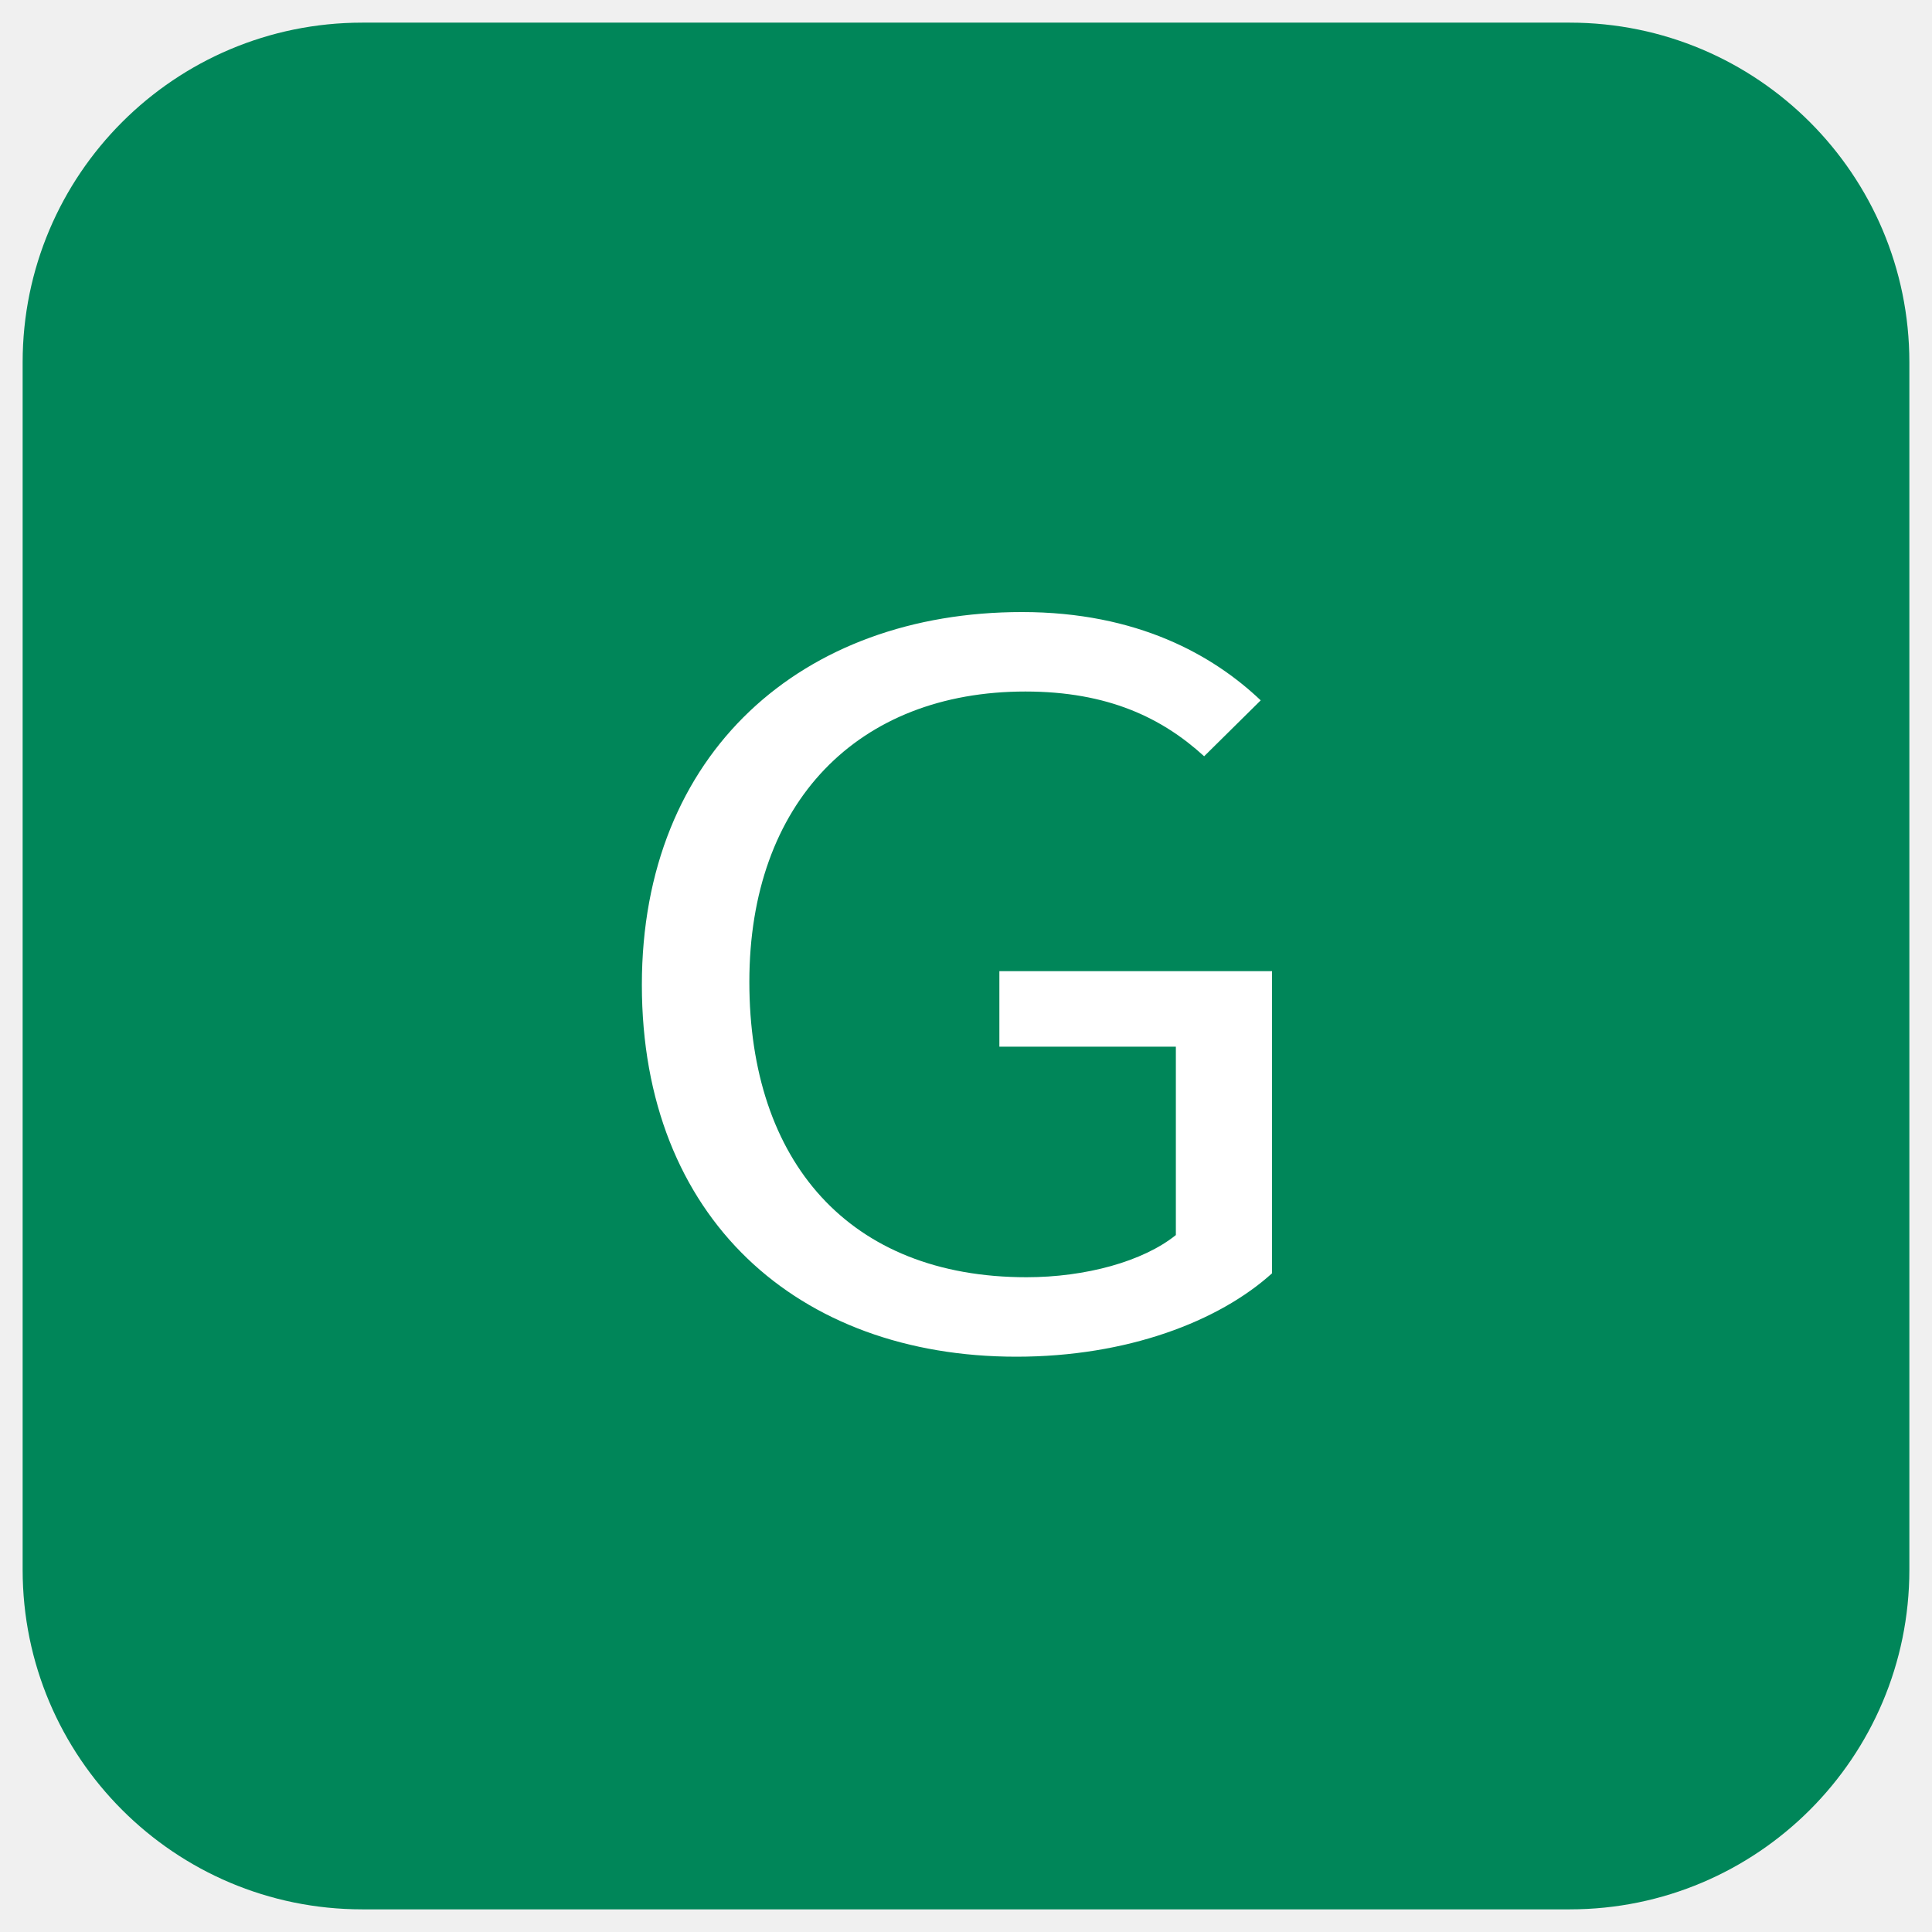
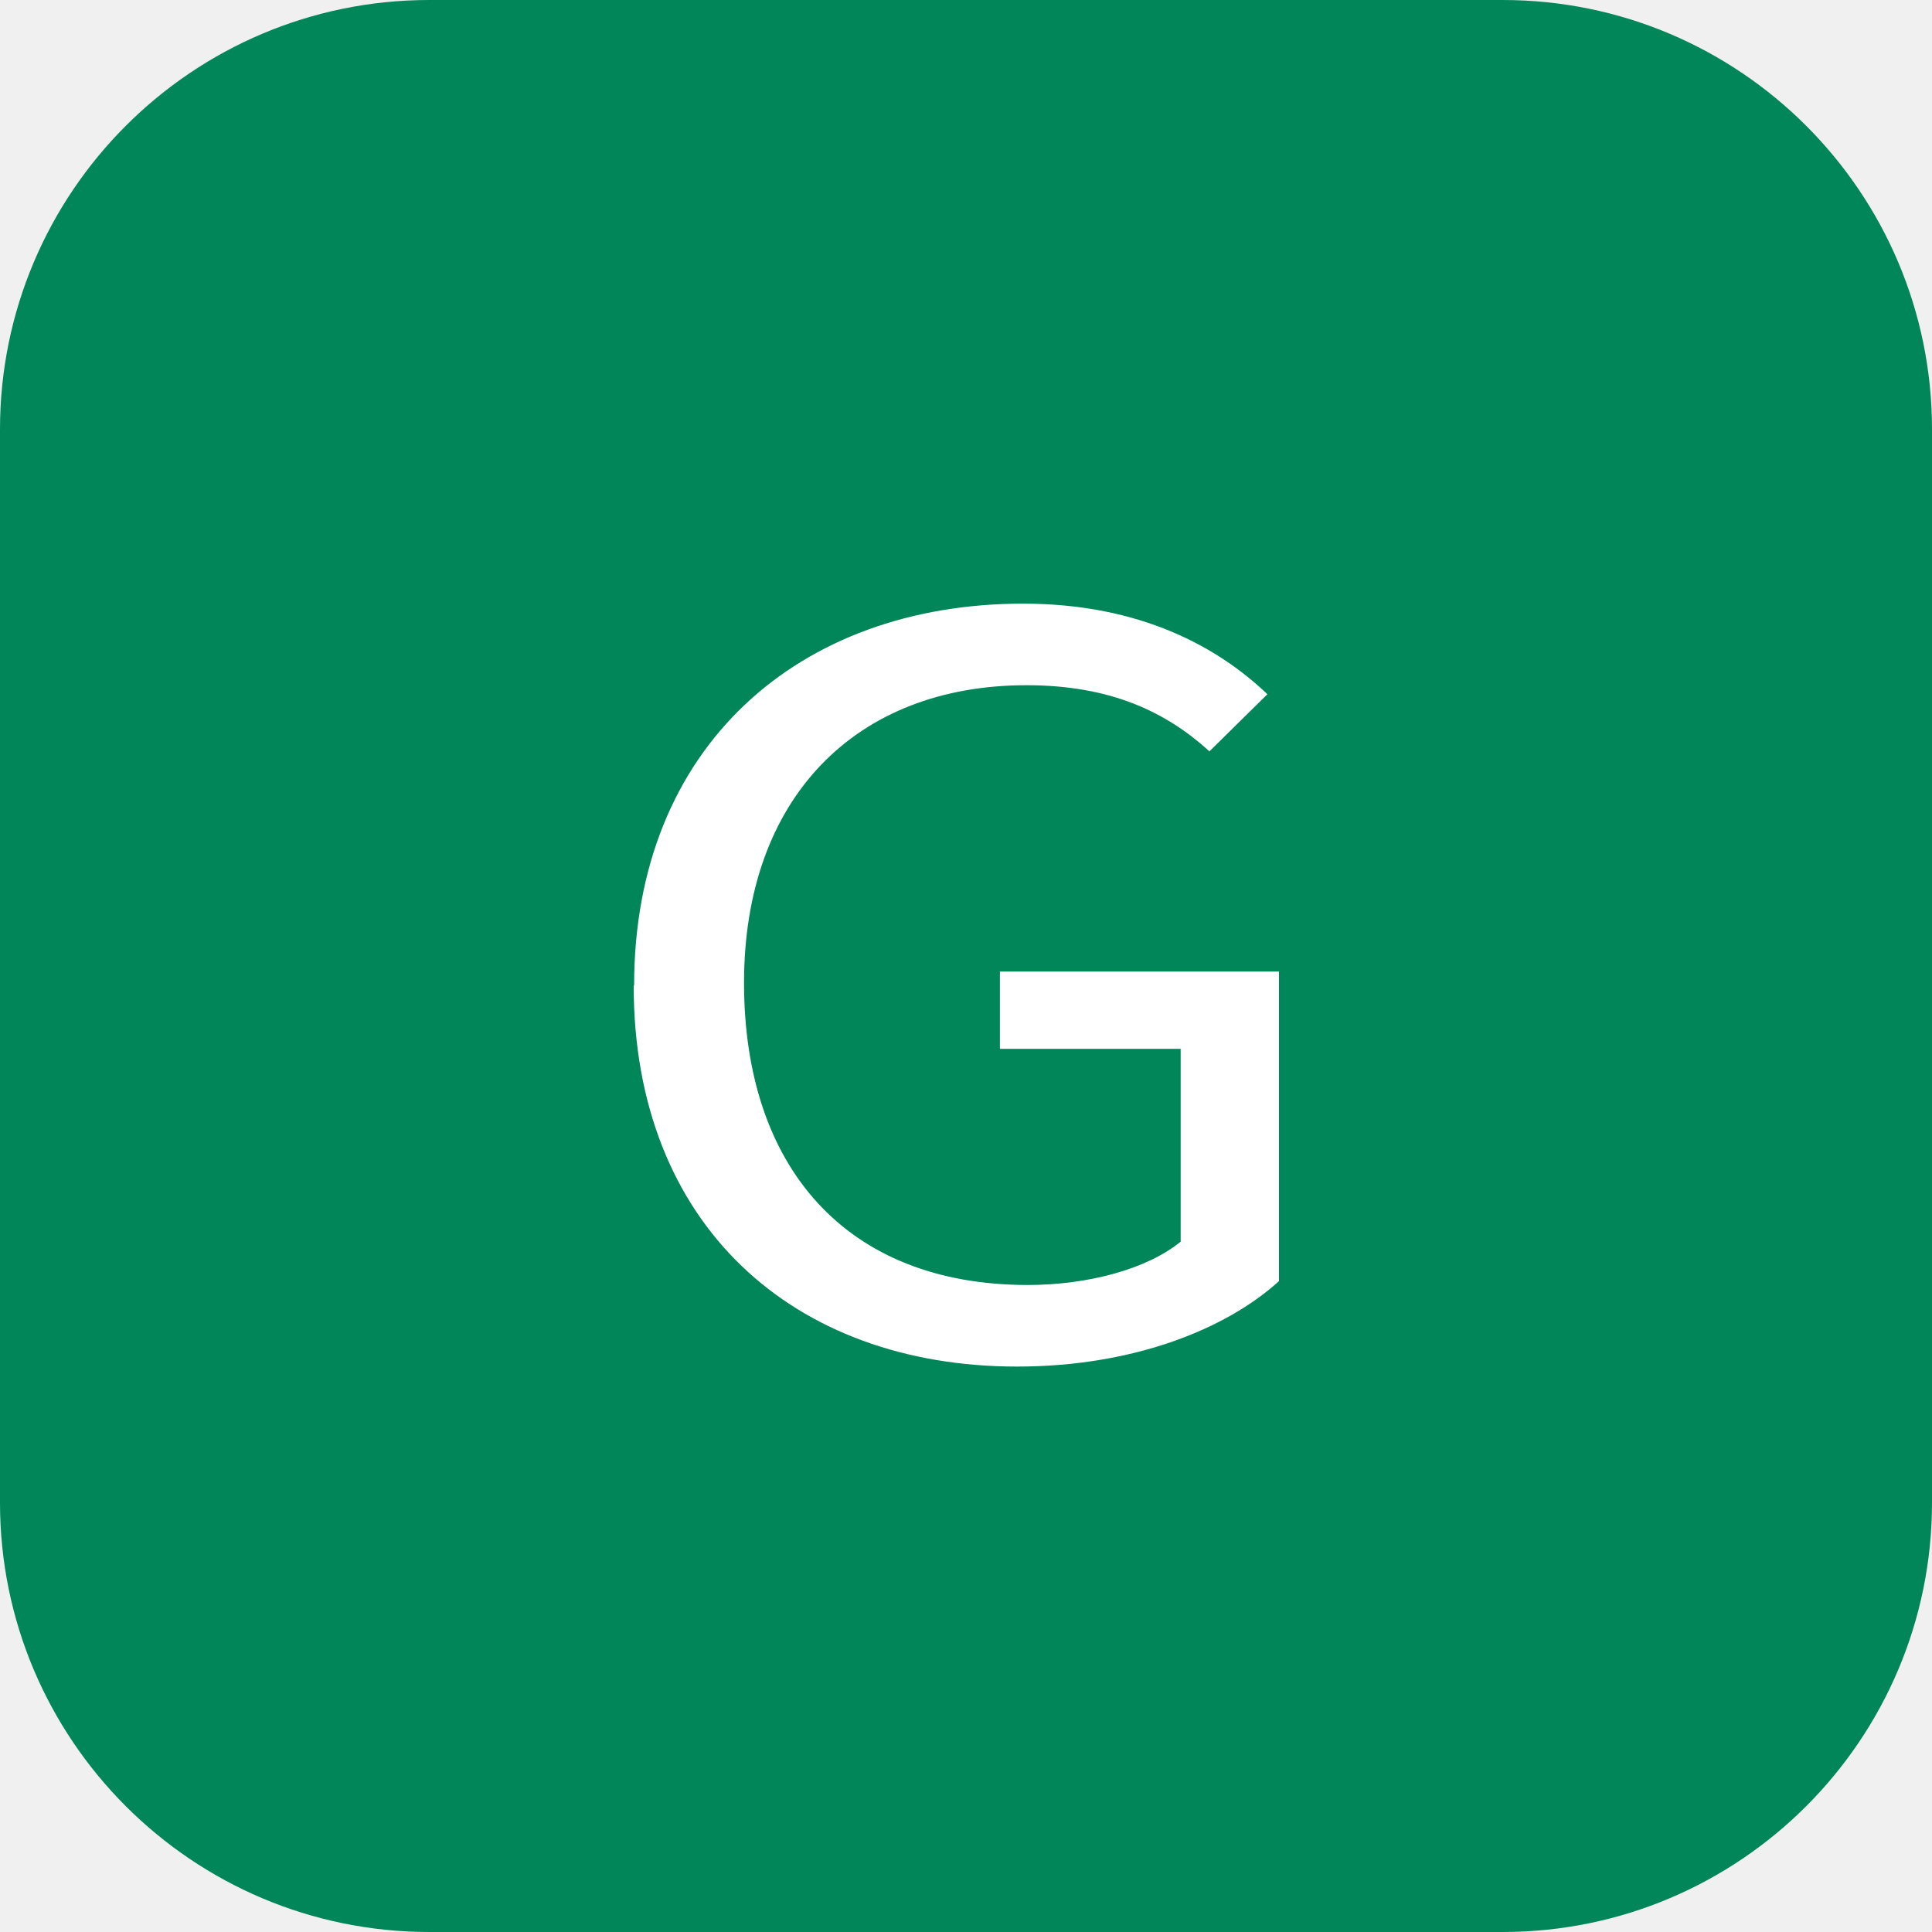
- <svg xmlns="http://www.w3.org/2000/svg" id="_圖層_1" viewBox="0 0 1024 1024">
-   <rect x="12" y="12" width="1000" height="1000" rx="180" ry="180" fill="#008659" />
-   <path d="M340.2,522c0-123.24,85.15-197.6,201.48-197.6,61.16,0,101.34,22.88,126.52,46.8l-29.98,29.64c-22.19-20.28-50.97-34.32-94.74-34.32-88.75,0-146.31,58.76-146.31,153.92s52.77,156.52,146.91,156.52c31.18,0,61.76-8.32,79.15-22.36v-99.84h-93.54v-40.04h144.51v160.16c-28.18,25.48-76.75,44.2-135.52,44.2-115.73,0-198.48-73.32-198.48-197.08Z" fill="#fff" />
+ <svg xmlns="http://www.w3.org/2000/svg" id="_圖層_1" viewBox="0 0 45 45">
+   <path d="M10,0h25c5.52,0,10,4.48,10,10v25c0,5.52-4.48,10-10,10H10c-5.52,0-10-4.48-10-10V10C0,4.48,4.48,0,10,0Z" fill="#008659" />
+   <path d="M14.77,22.95c0-5.55,3.83-8.89,9.06-8.89,2.75,0,4.56,1.03,5.69,2.11l-1.35,1.33c-1-.91-2.29-1.54-4.26-1.54-3.99,0-6.58,2.64-6.58,6.93s2.37,7.04,6.61,7.04c1.4,0,2.78-.37,3.56-1.01v-4.49h-4.21v-1.8h6.5v7.21c-1.27,1.15-3.45,1.99-6.1,1.99-5.21,0-8.93-3.3-8.93-8.87Z" fill="#fff" />
</svg>
